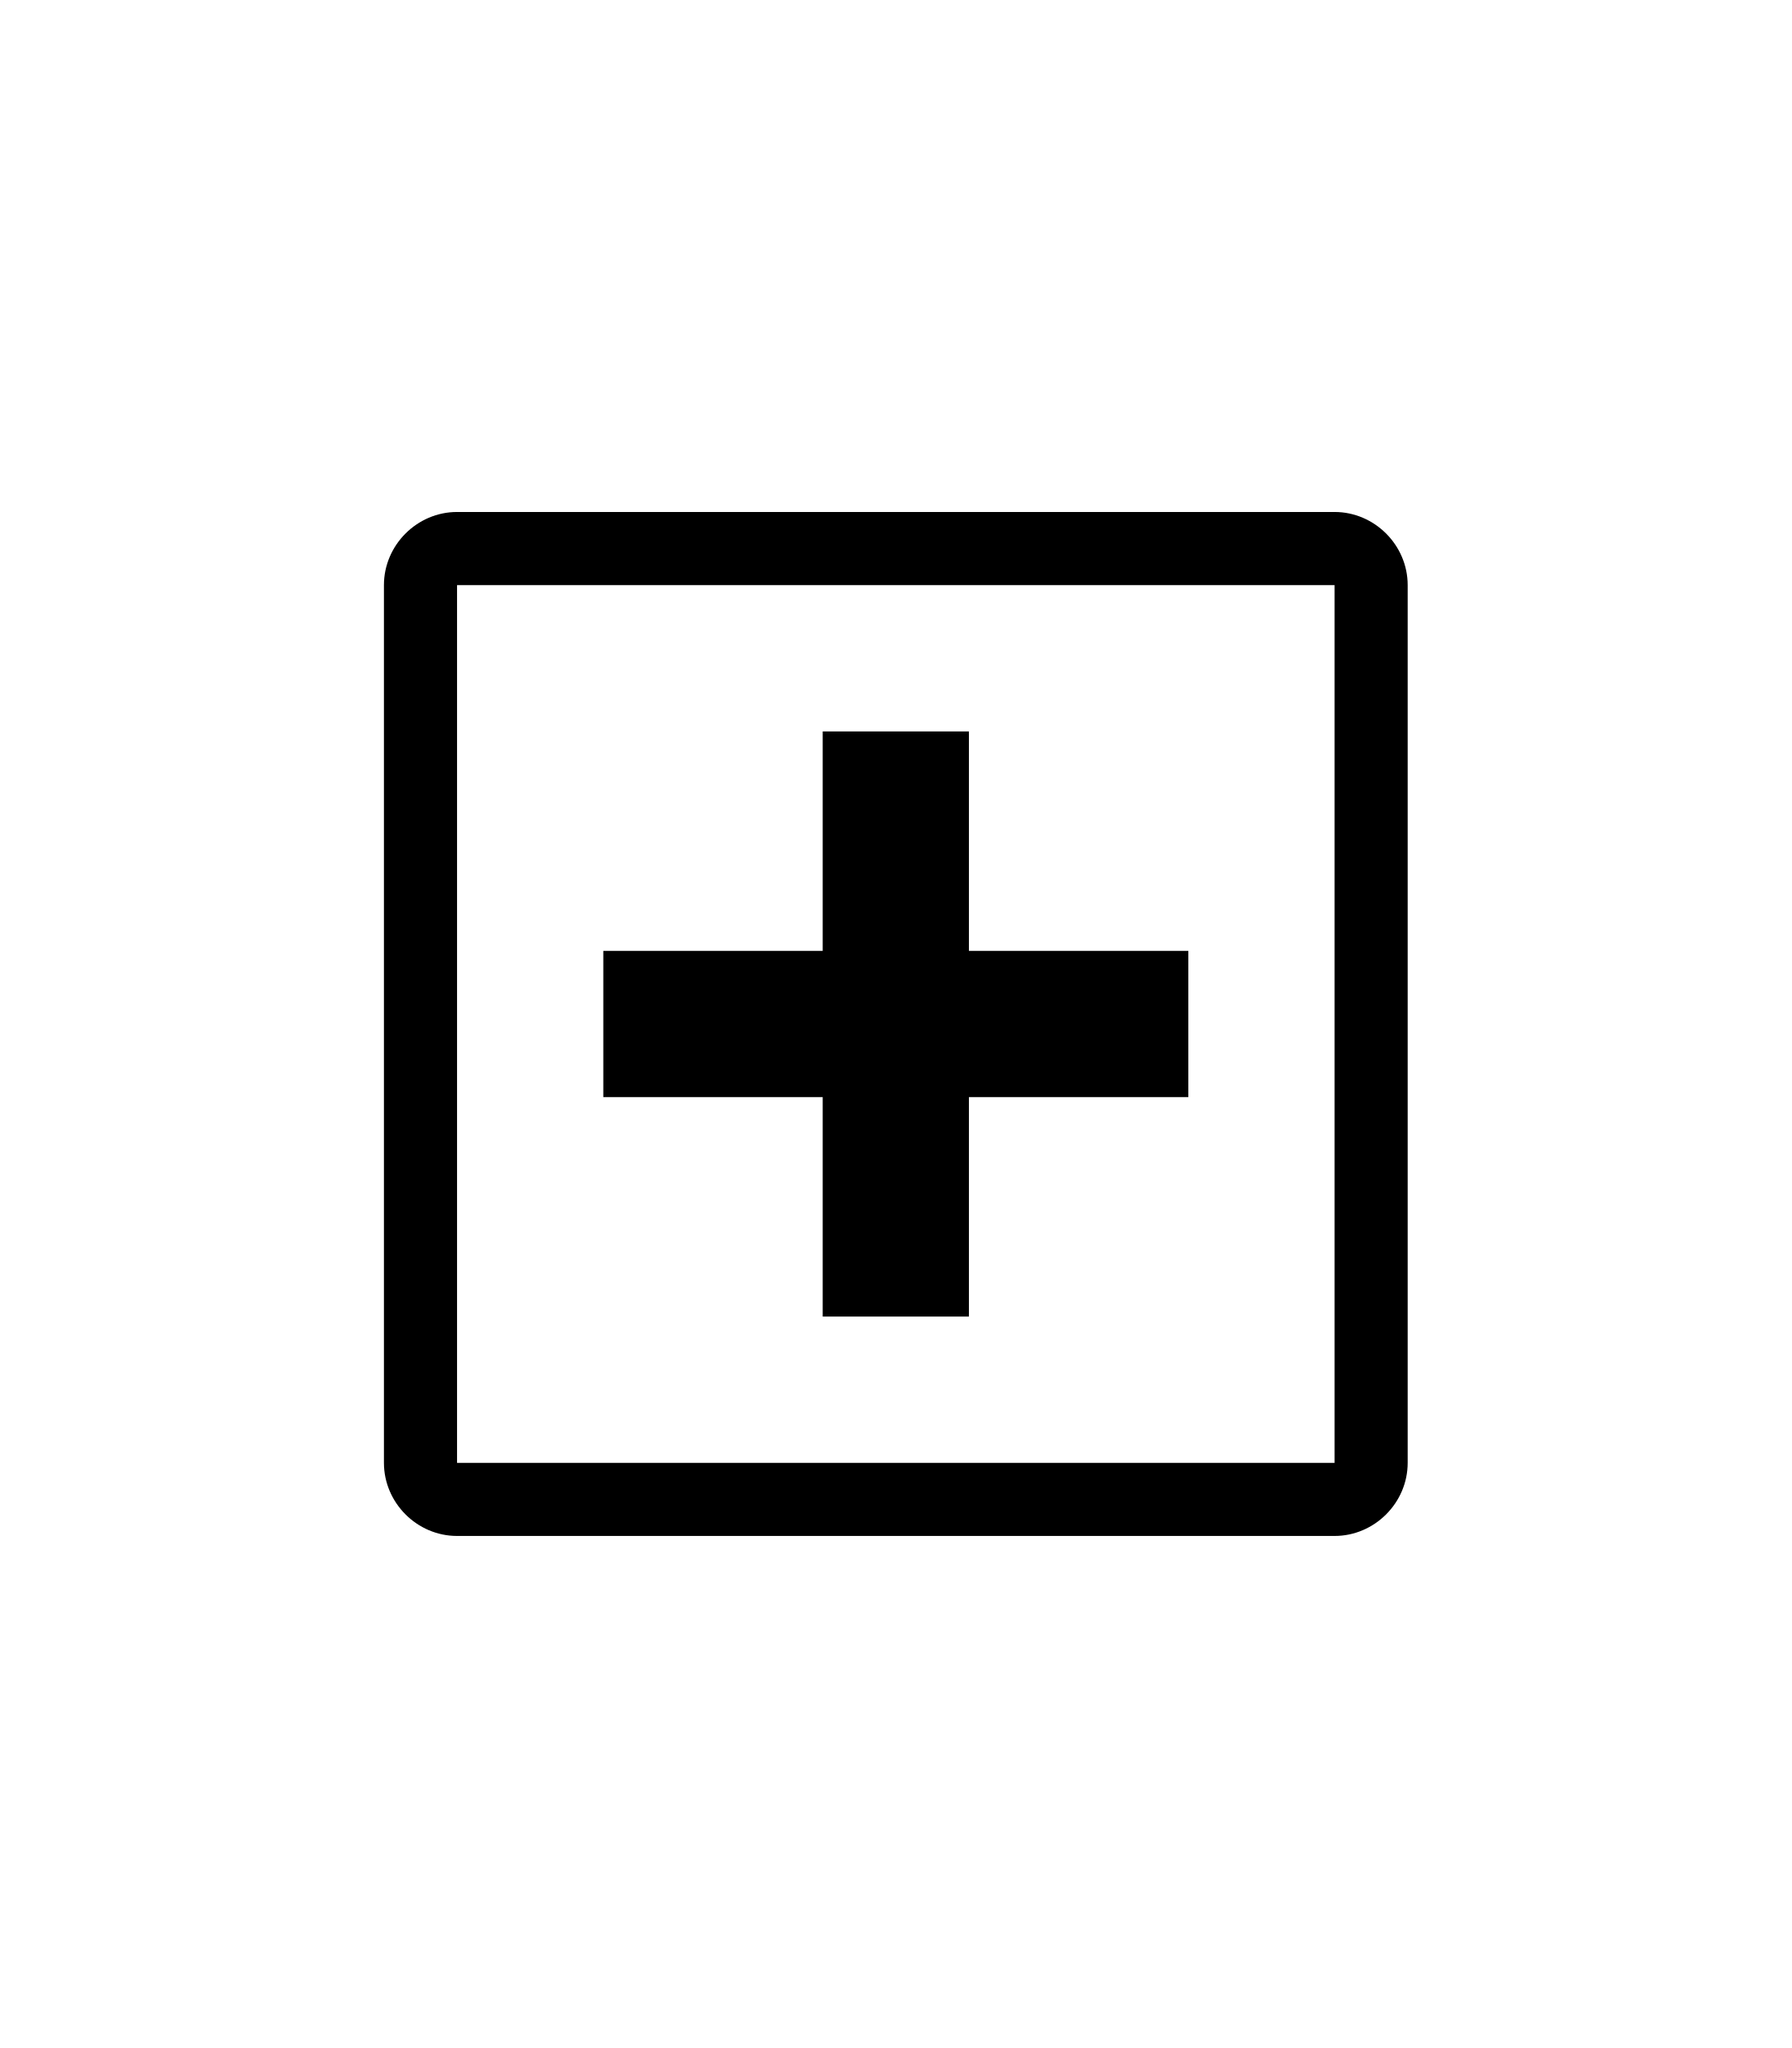
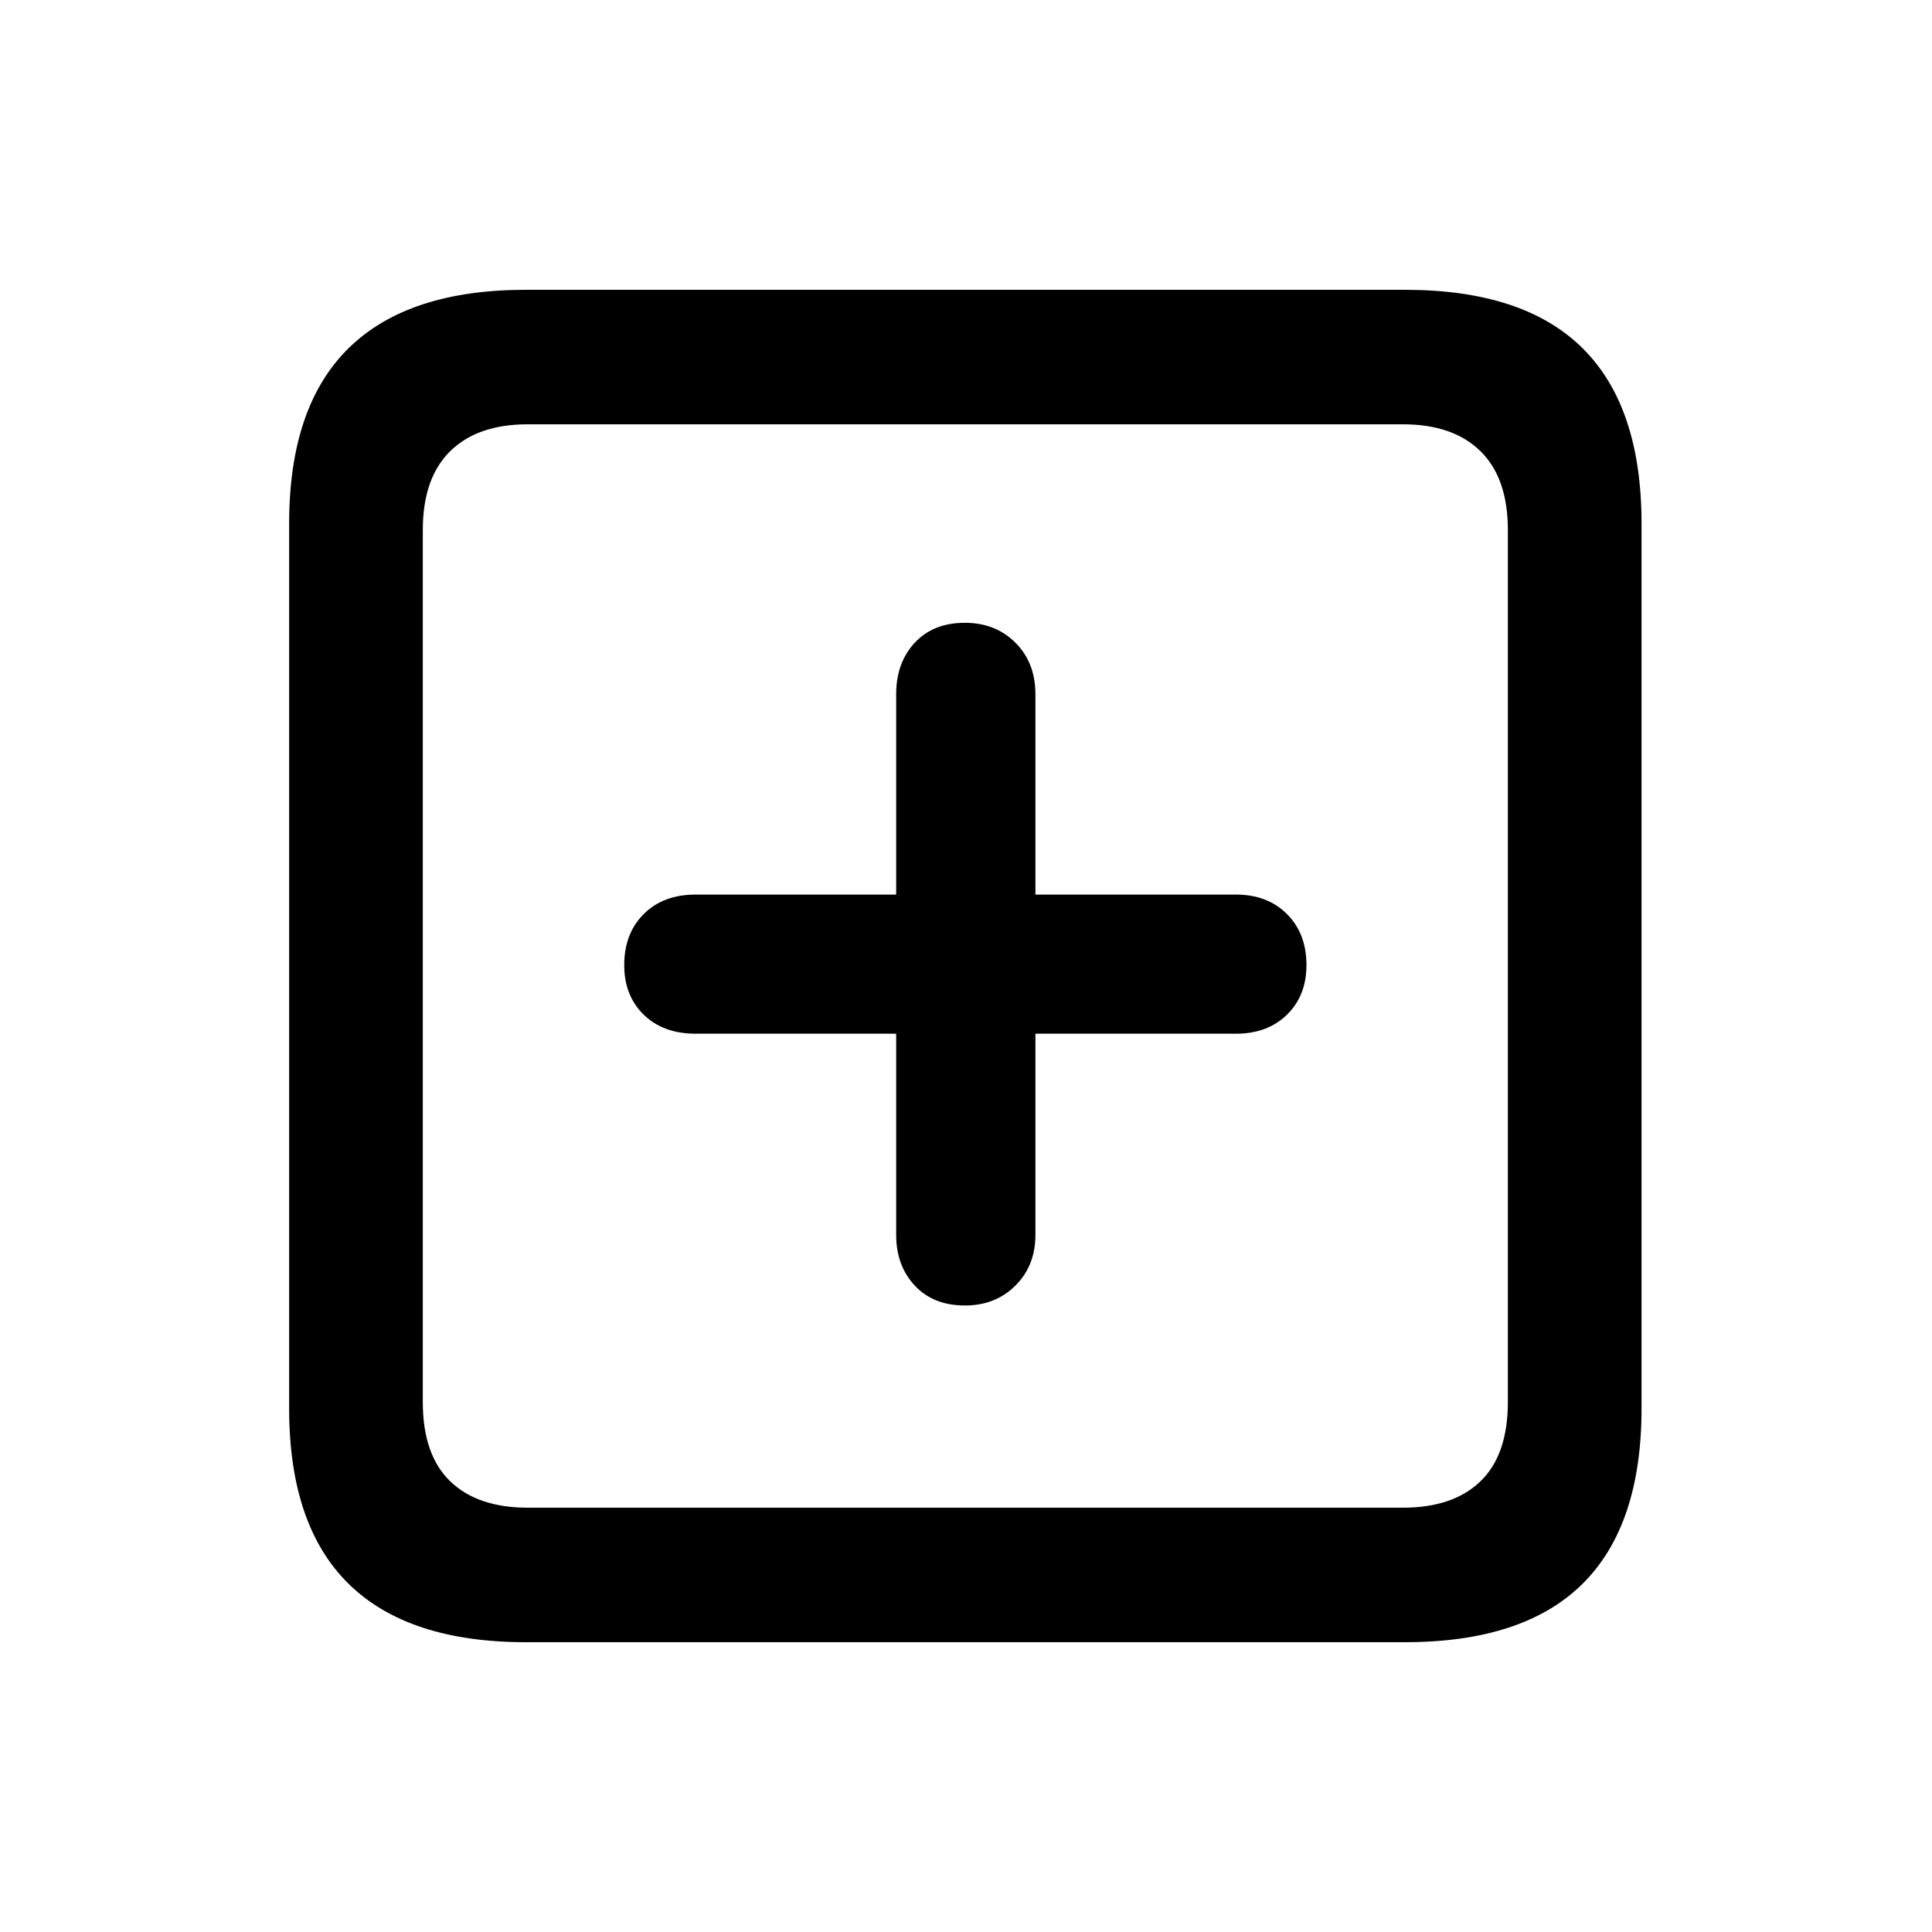
- <svg xmlns="http://www.w3.org/2000/svg" version="1.1" width="448" height="512" viewBox="0 0 448 512">
-   <path d="M333.718 127.995h-219.43c-10 0-18.282 8.282-18.282 18.282v219.43c0 10 8.282 18.282 18.282 18.282h219.43c10 0 18.282-8.283 18.282-18.282v-219.43c0-10-8.283-18.282-18.282-18.282zM333.718 365.718h-219.43v-219.43h219.43v219.43zM205.718 274.282h-54.856v-36.57h54.856v-54.856h36.57v54.856h54.856v36.57h-54.856v54.856h-36.57v-54.856z" />
+ <svg xmlns="http://www.w3.org/2000/svg" width="100" height="100" viewBox="0 0 100 100" fill="none">
+   <path d="M27.217 85H72.715C76.814 85 79.881 83.992 81.915 81.975C83.949 79.959 84.966 76.934 84.966 72.901V27.099C84.966 23.066 83.949 20.041 81.915 18.025C79.881 16.008 76.814 15 72.715 15H27.217C23.149 15 20.09 16.008 18.041 18.025C15.991 20.041 14.966 23.066 14.966 27.099V72.901C14.966 76.934 15.991 79.959 18.041 81.975C20.09 83.992 23.149 85 27.217 85ZM27.313 78.038C25.583 78.038 24.246 77.582 23.301 76.67C22.357 75.758 21.884 74.39 21.884 72.565V27.435C21.884 25.642 22.357 24.282 23.301 23.354C24.246 22.426 25.583 21.962 27.313 21.962H72.618C74.348 21.962 75.685 22.426 76.63 23.354C77.575 24.282 78.047 25.642 78.047 27.435V72.565C78.047 74.39 77.575 75.758 76.63 76.67C75.685 77.582 74.348 78.038 72.618 78.038H27.313Z" fill="black" />
+   <path d="M32.31 49.952C32.31 51.008 32.646 51.864 33.319 52.521C33.991 53.177 34.888 53.505 36.009 53.505H46.386V63.923C46.386 64.979 46.707 65.852 47.347 66.54C47.988 67.228 48.853 67.572 49.942 67.572C50.999 67.572 51.871 67.228 52.56 66.54C53.249 65.852 53.593 64.979 53.593 63.923V53.505H63.971C65.059 53.505 65.94 53.177 66.613 52.521C67.285 51.864 67.622 51.008 67.622 49.952C67.622 48.864 67.285 47.983 66.613 47.311C65.94 46.639 65.059 46.303 63.971 46.303H53.593V35.933C53.593 34.844 53.249 33.956 52.56 33.268C51.871 32.58 50.999 32.236 49.942 32.236C48.853 32.236 47.988 32.58 47.347 33.268C46.707 33.956 46.386 34.844 46.386 35.933V46.303H36.009C34.888 46.303 33.991 46.639 33.319 47.311C32.646 47.983 32.31 48.864 32.31 49.952Z" fill="black" />
</svg>
